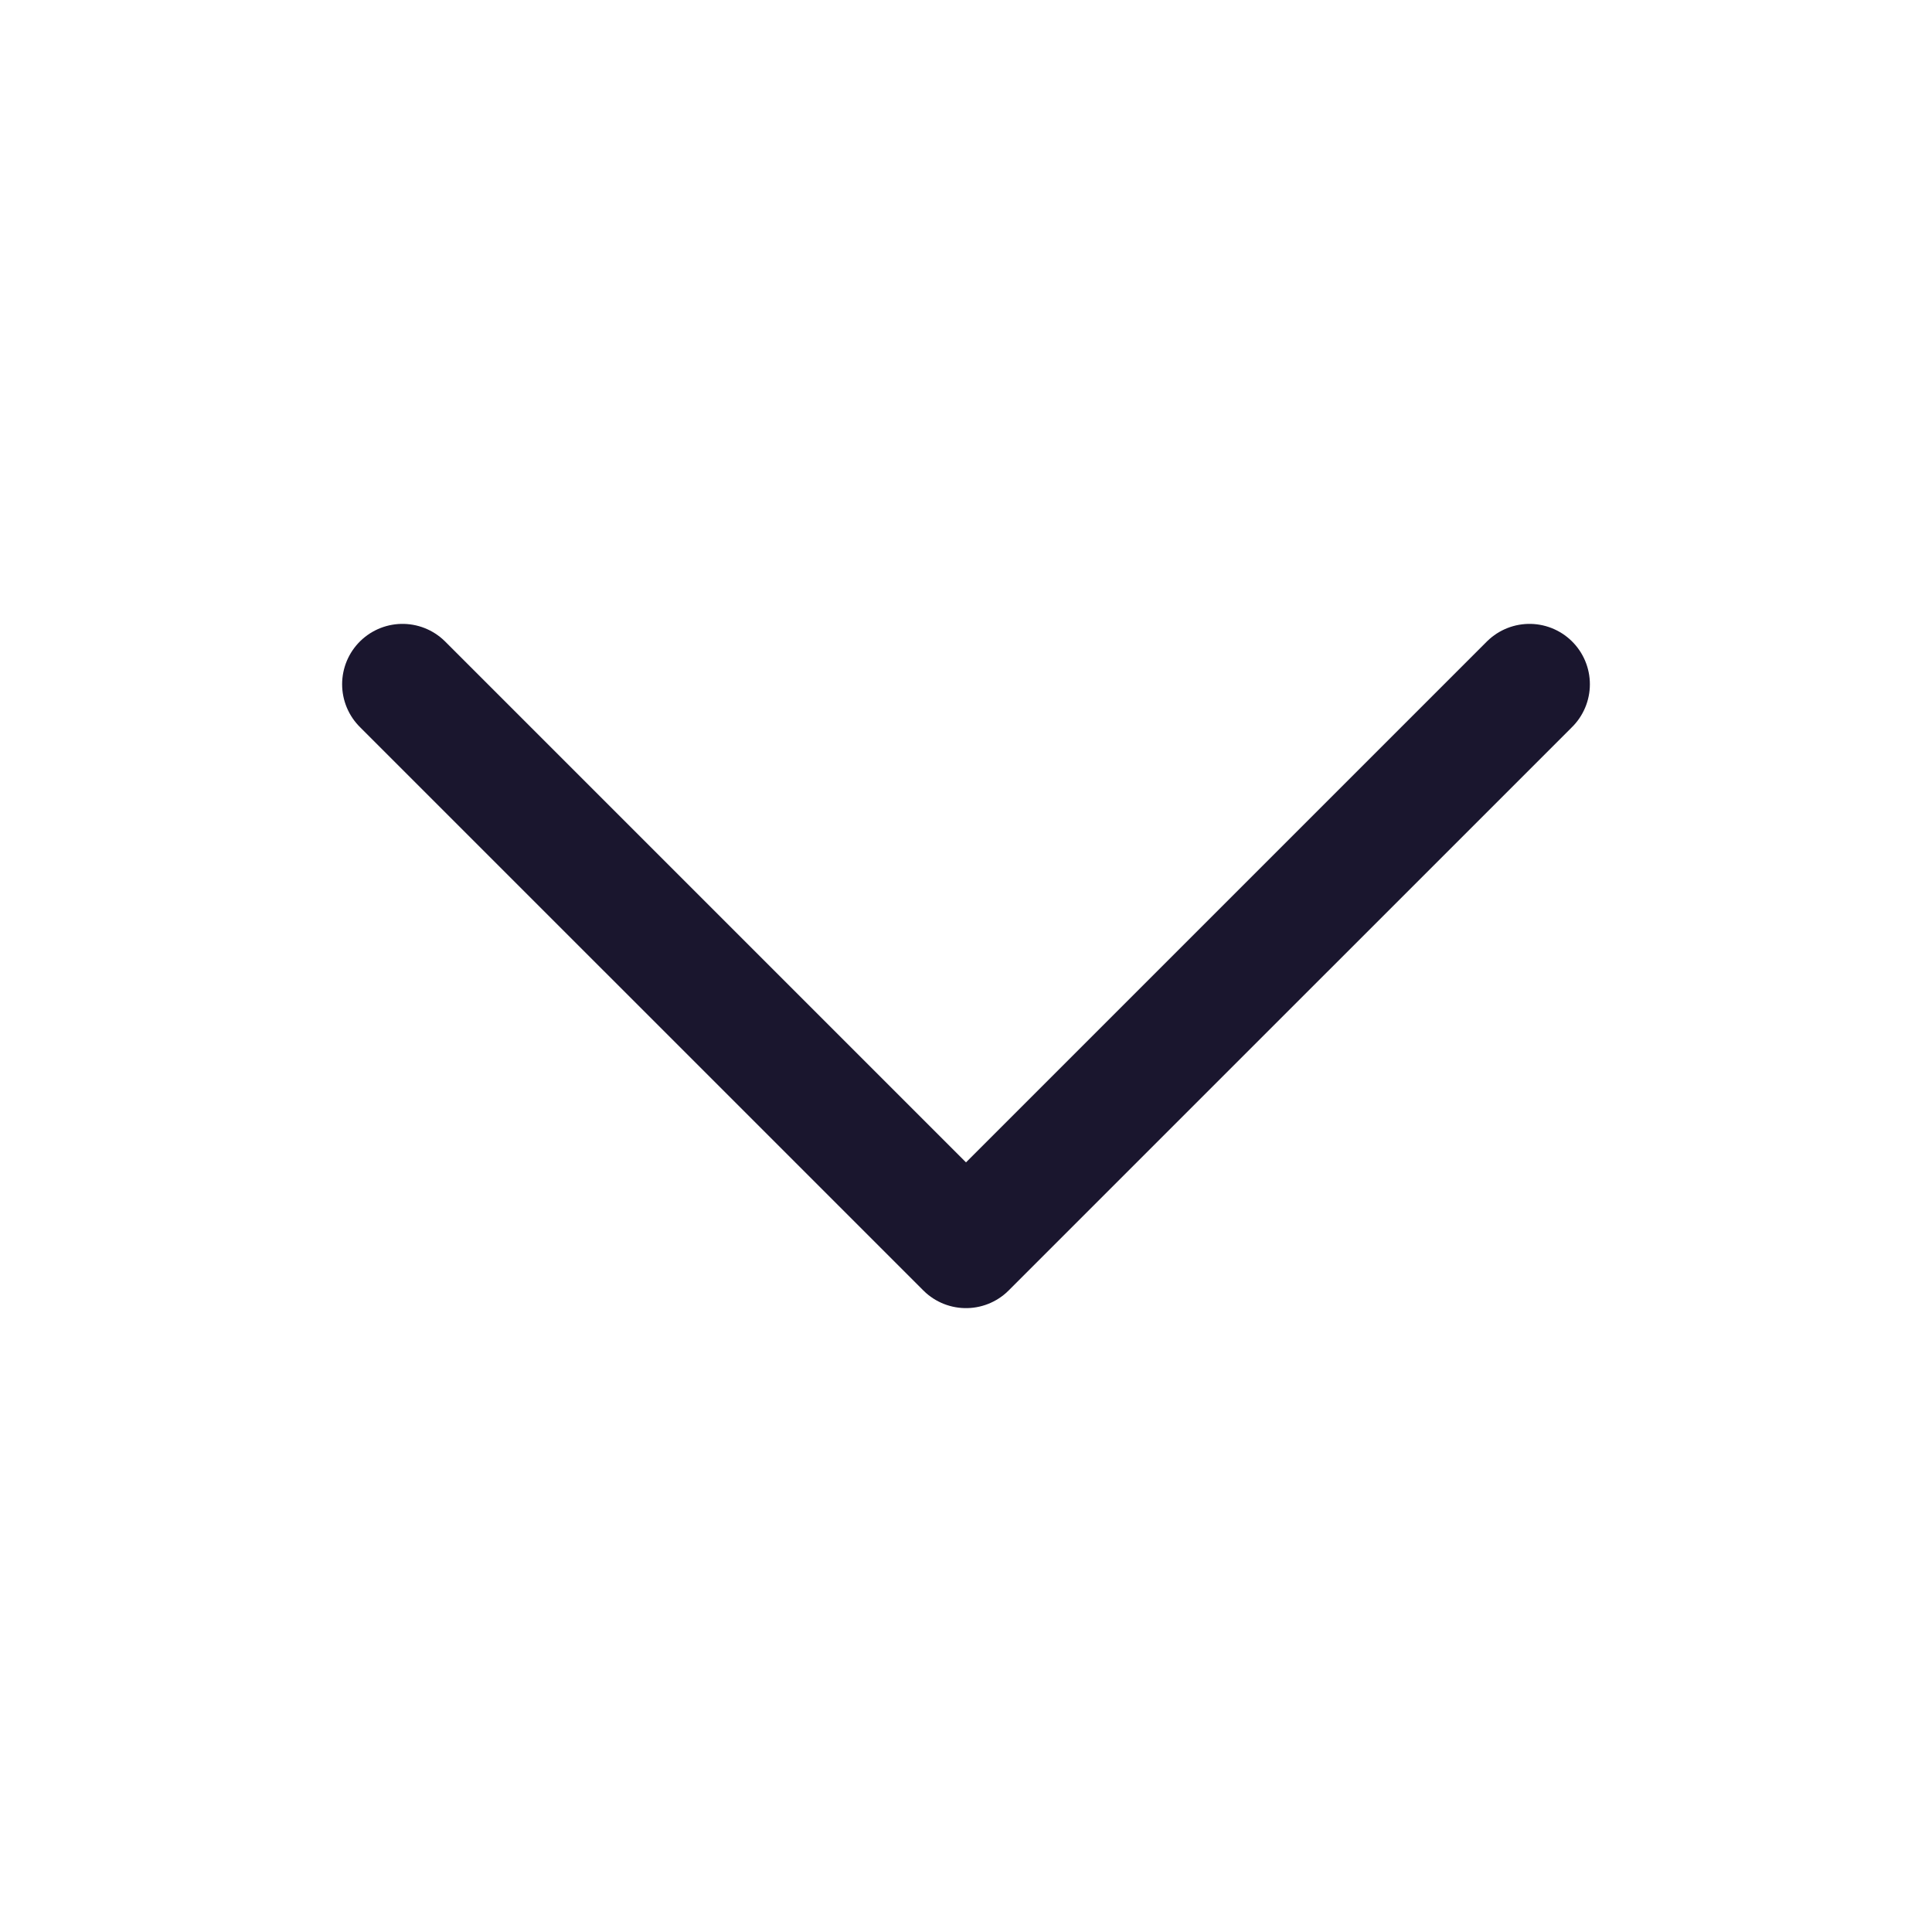
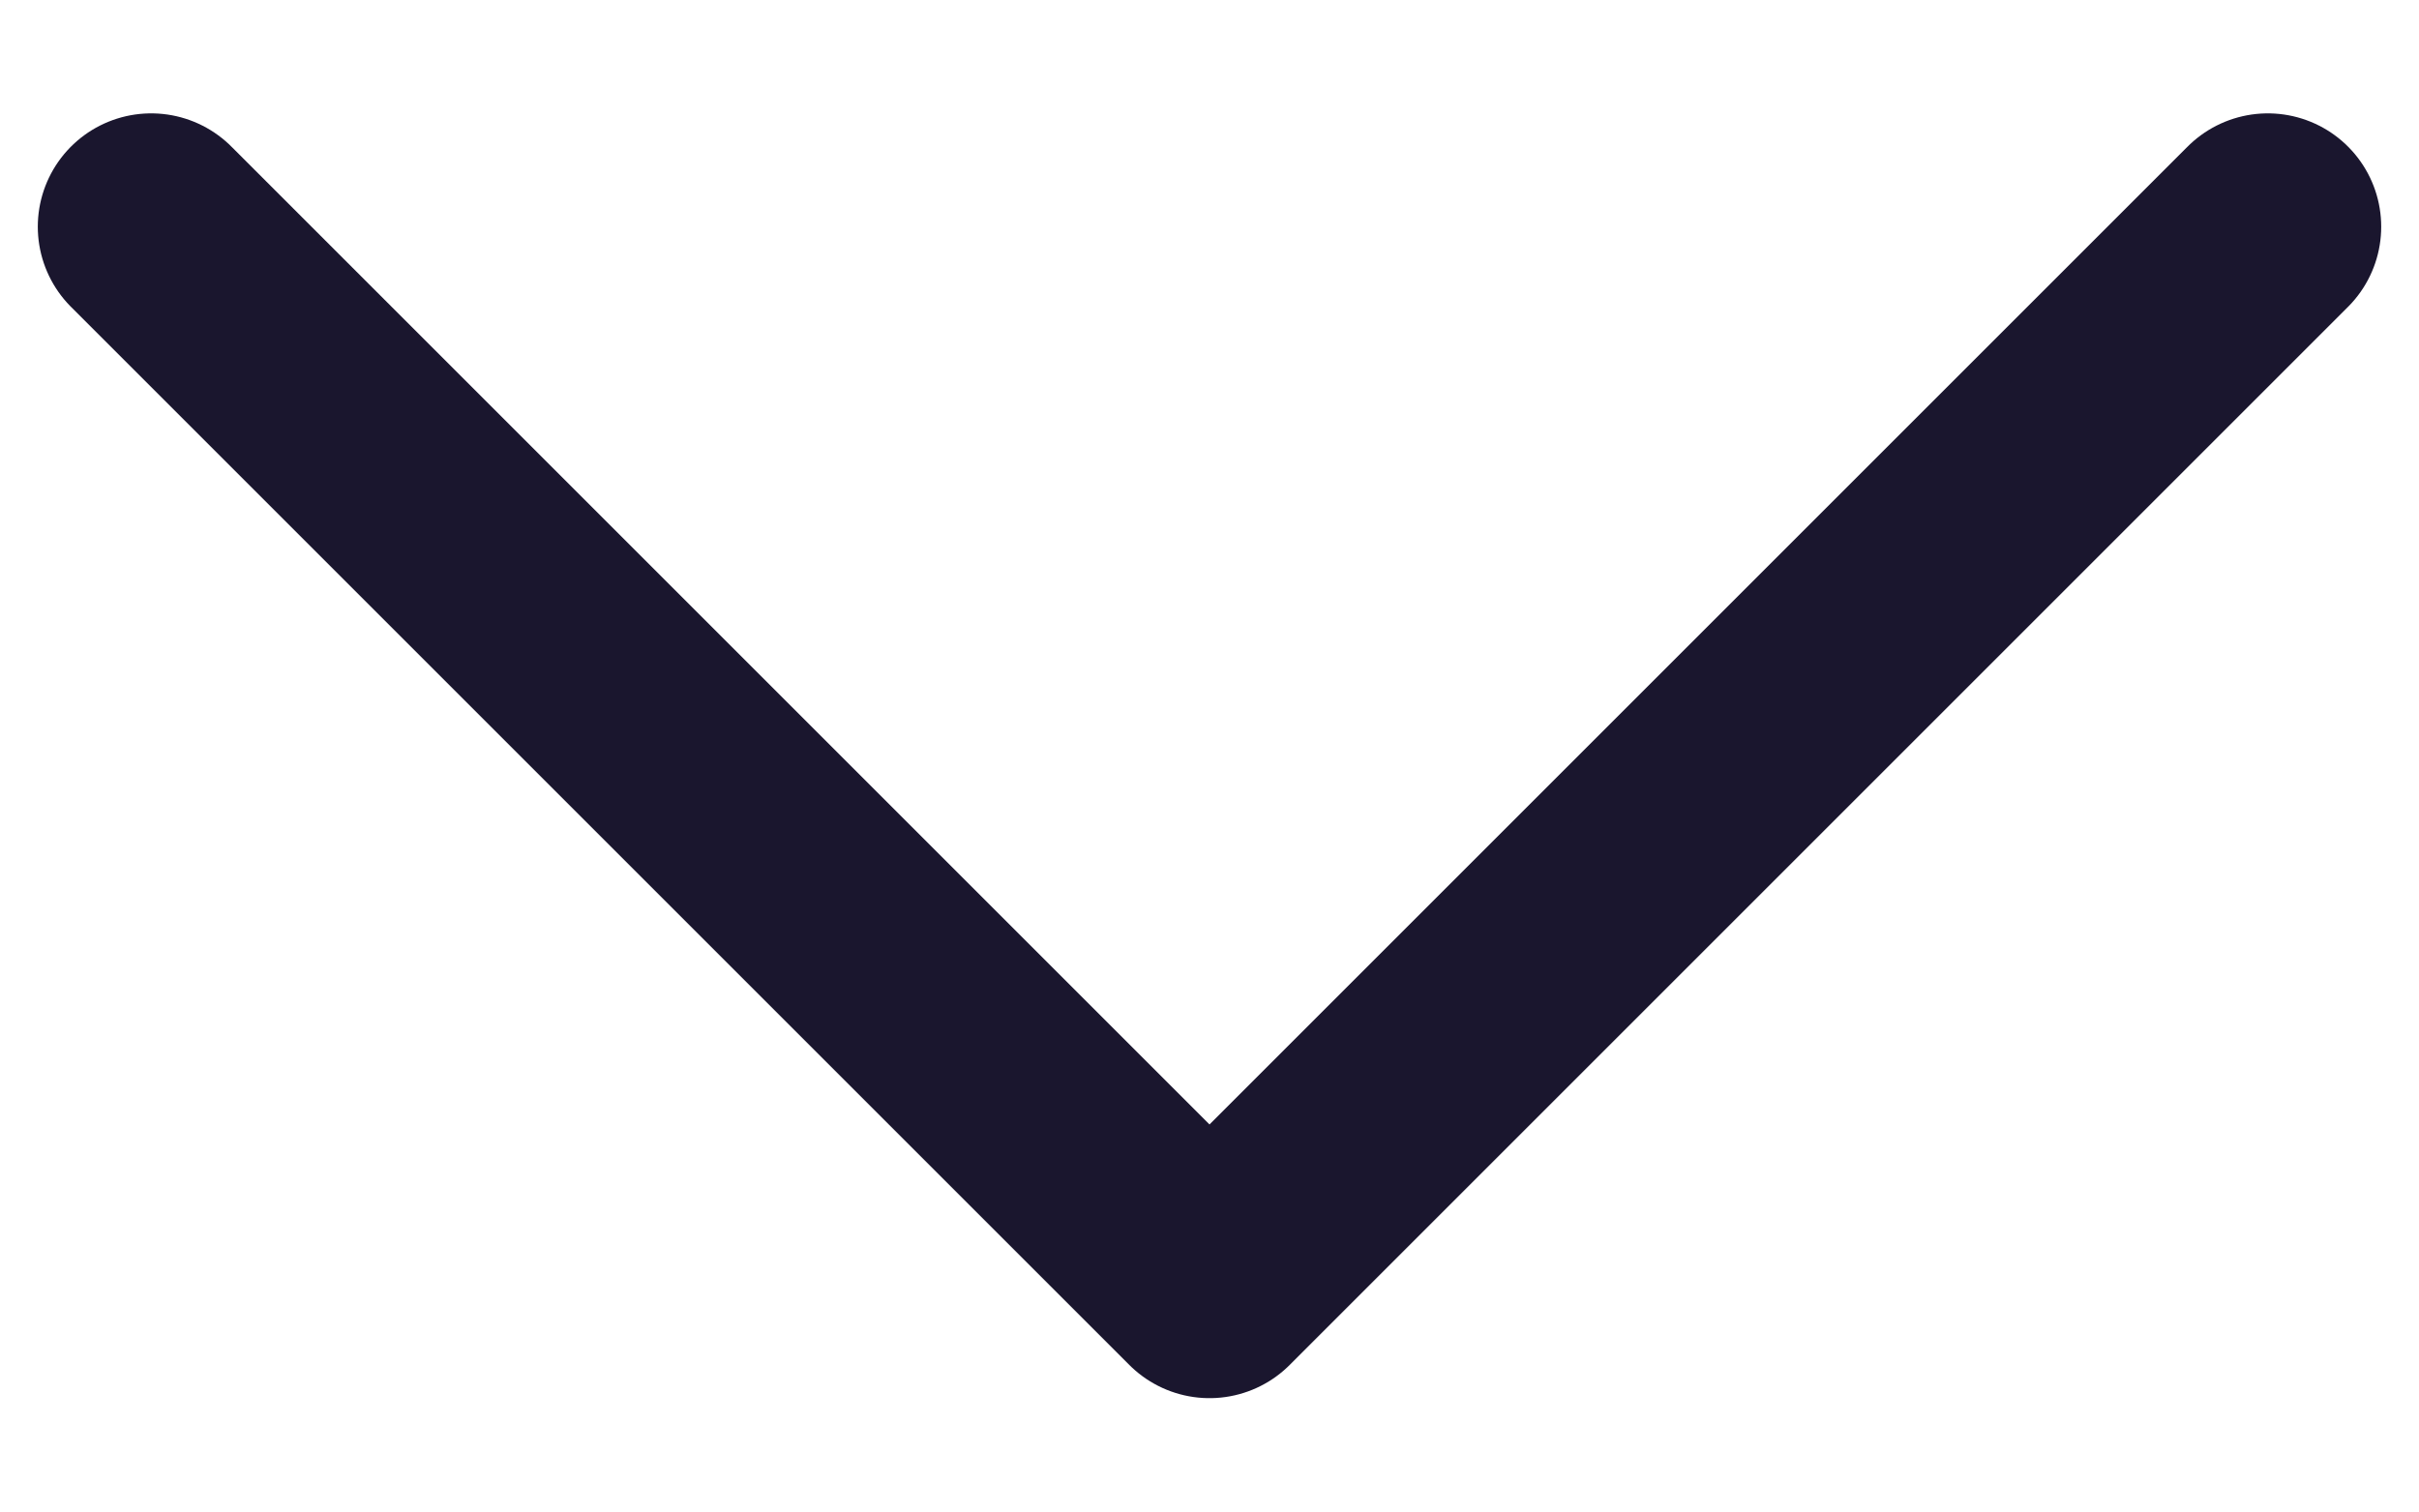
- <svg xmlns="http://www.w3.org/2000/svg" width="24" height="24" viewBox="0 0 24 24" fill="none">
-   <path d="M19 8.5L12 15.5L5 8.5" stroke="#1A162E" stroke-width="1.5" stroke-linecap="round" stroke-linejoin="round" />
+ <svg xmlns="http://www.w3.org/2000/svg" width="16" height="10" viewBox="0 0 16 10" fill="none">
+   <path d="M15 1.5L8 8.5L1 1.5" stroke="#1A162E" stroke-width="1.5" stroke-linecap="round" stroke-linejoin="round" />
</svg>
